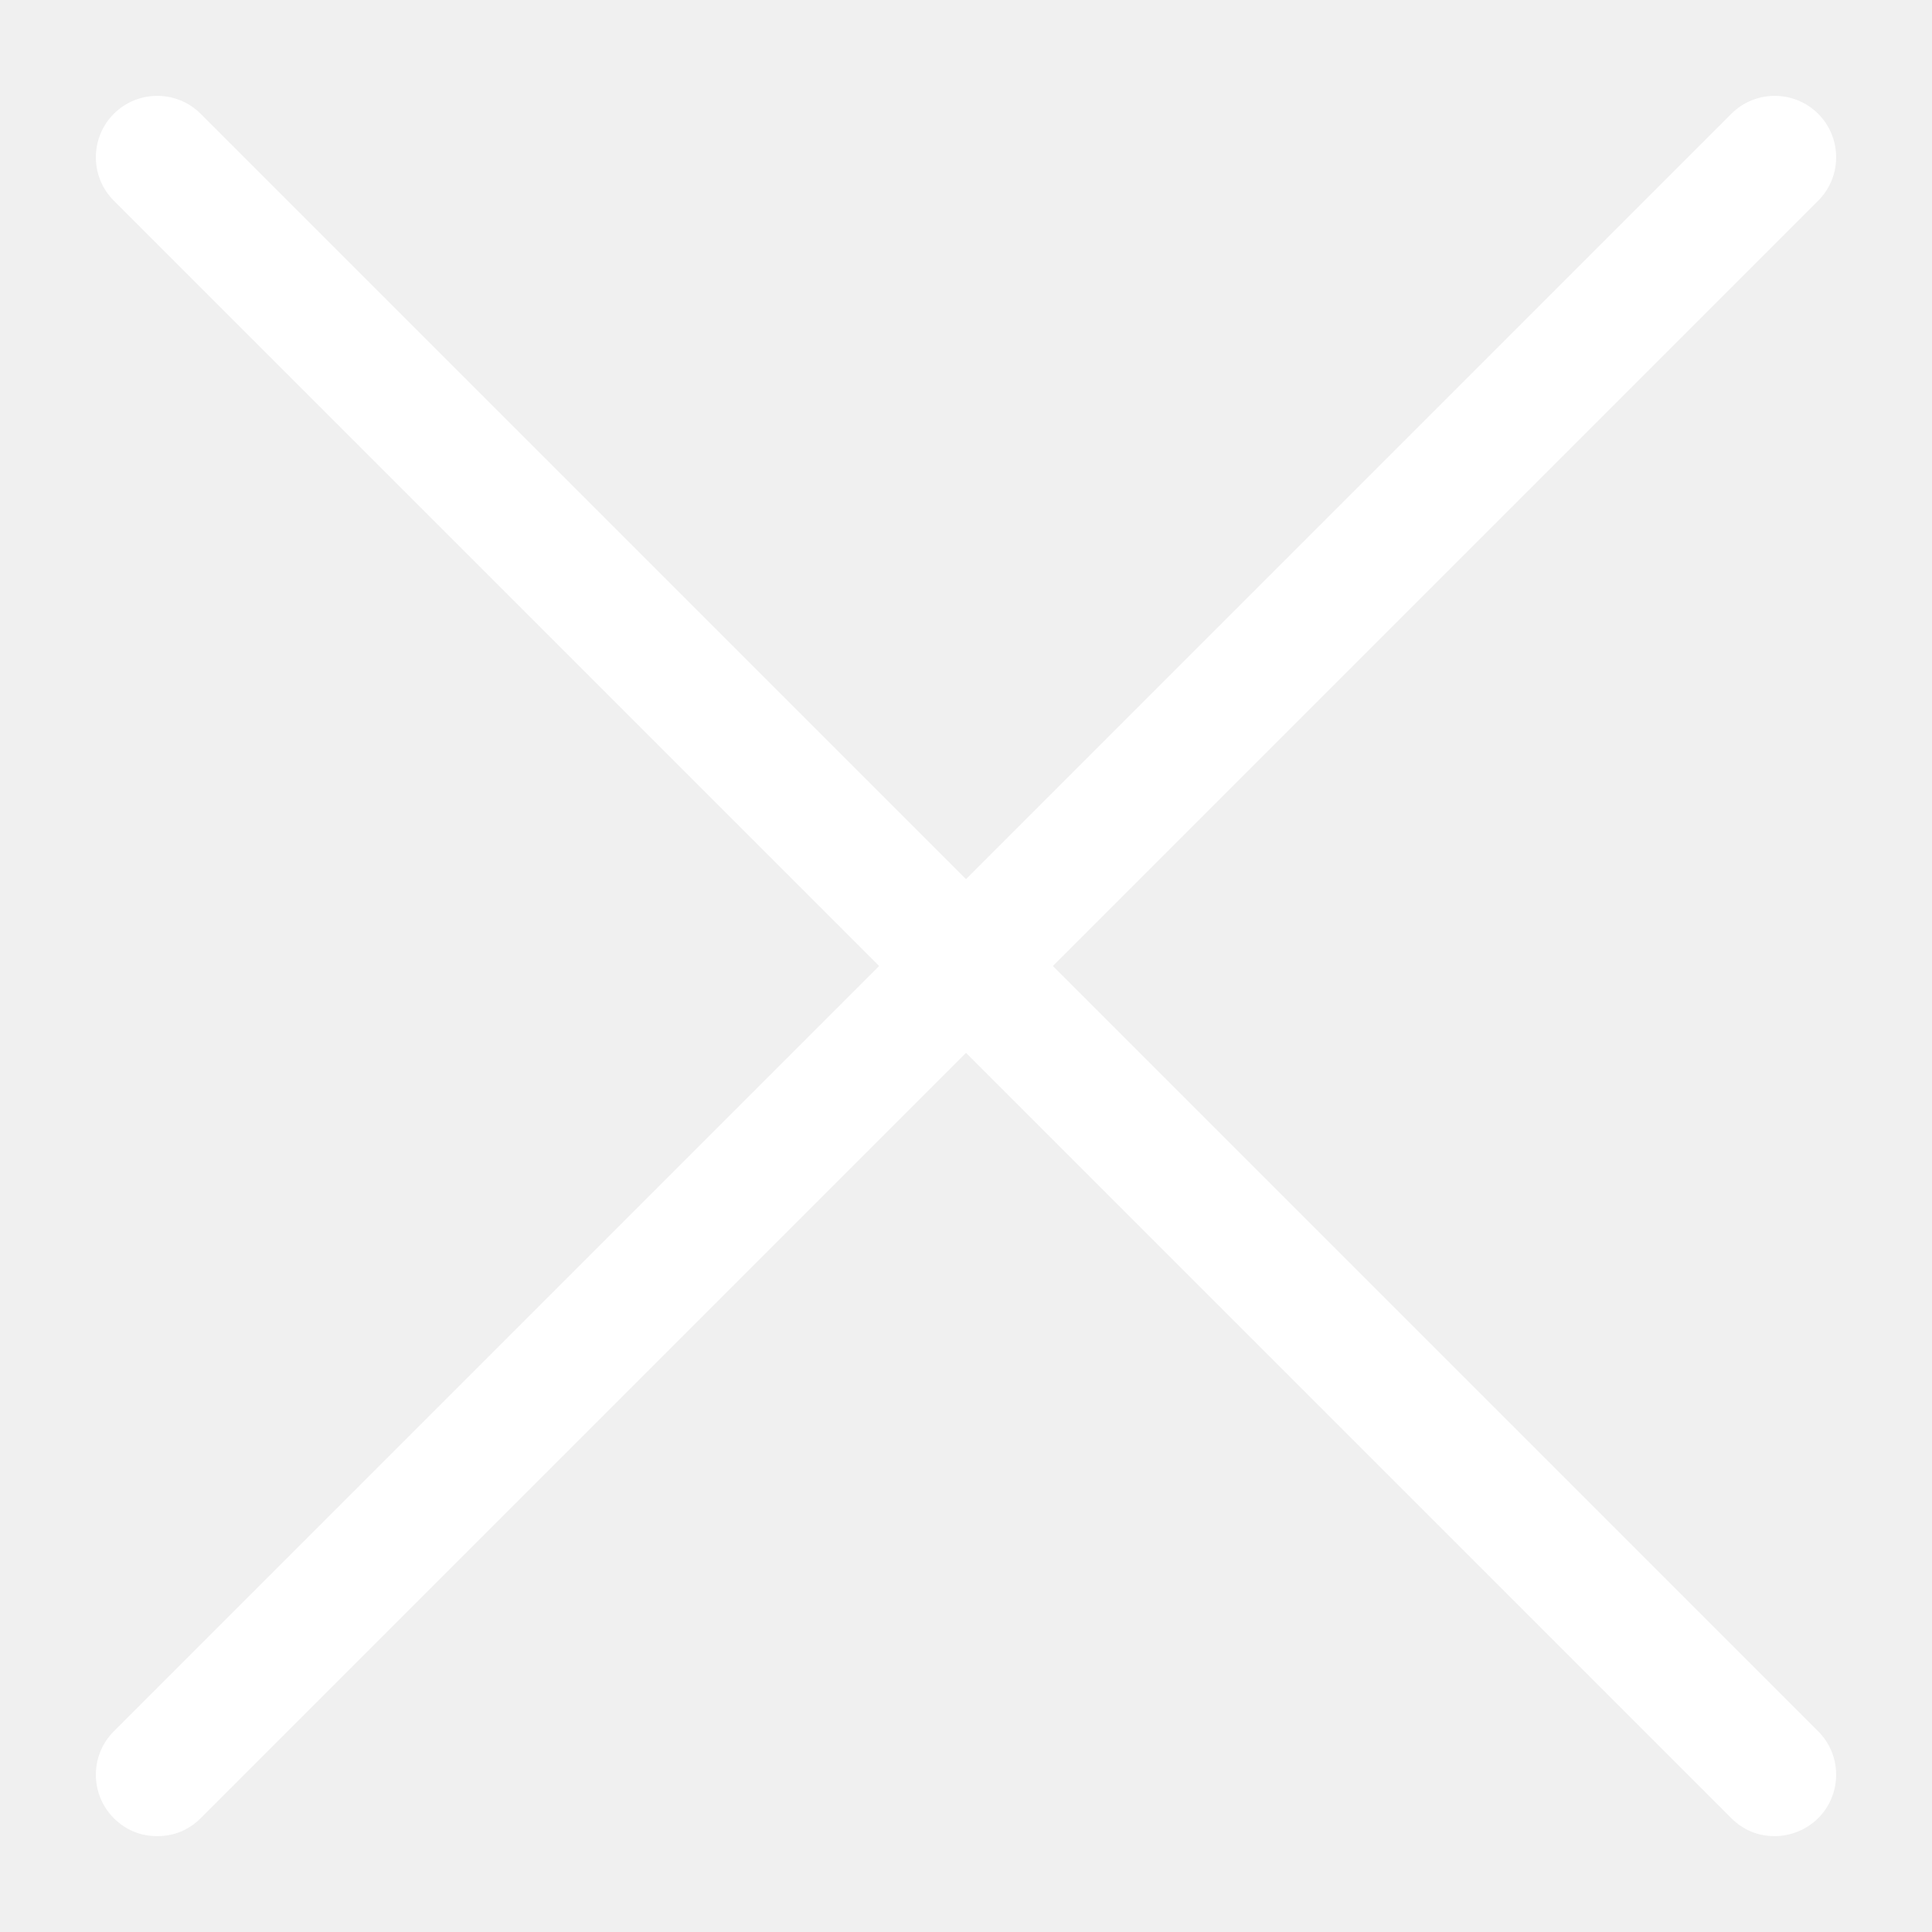
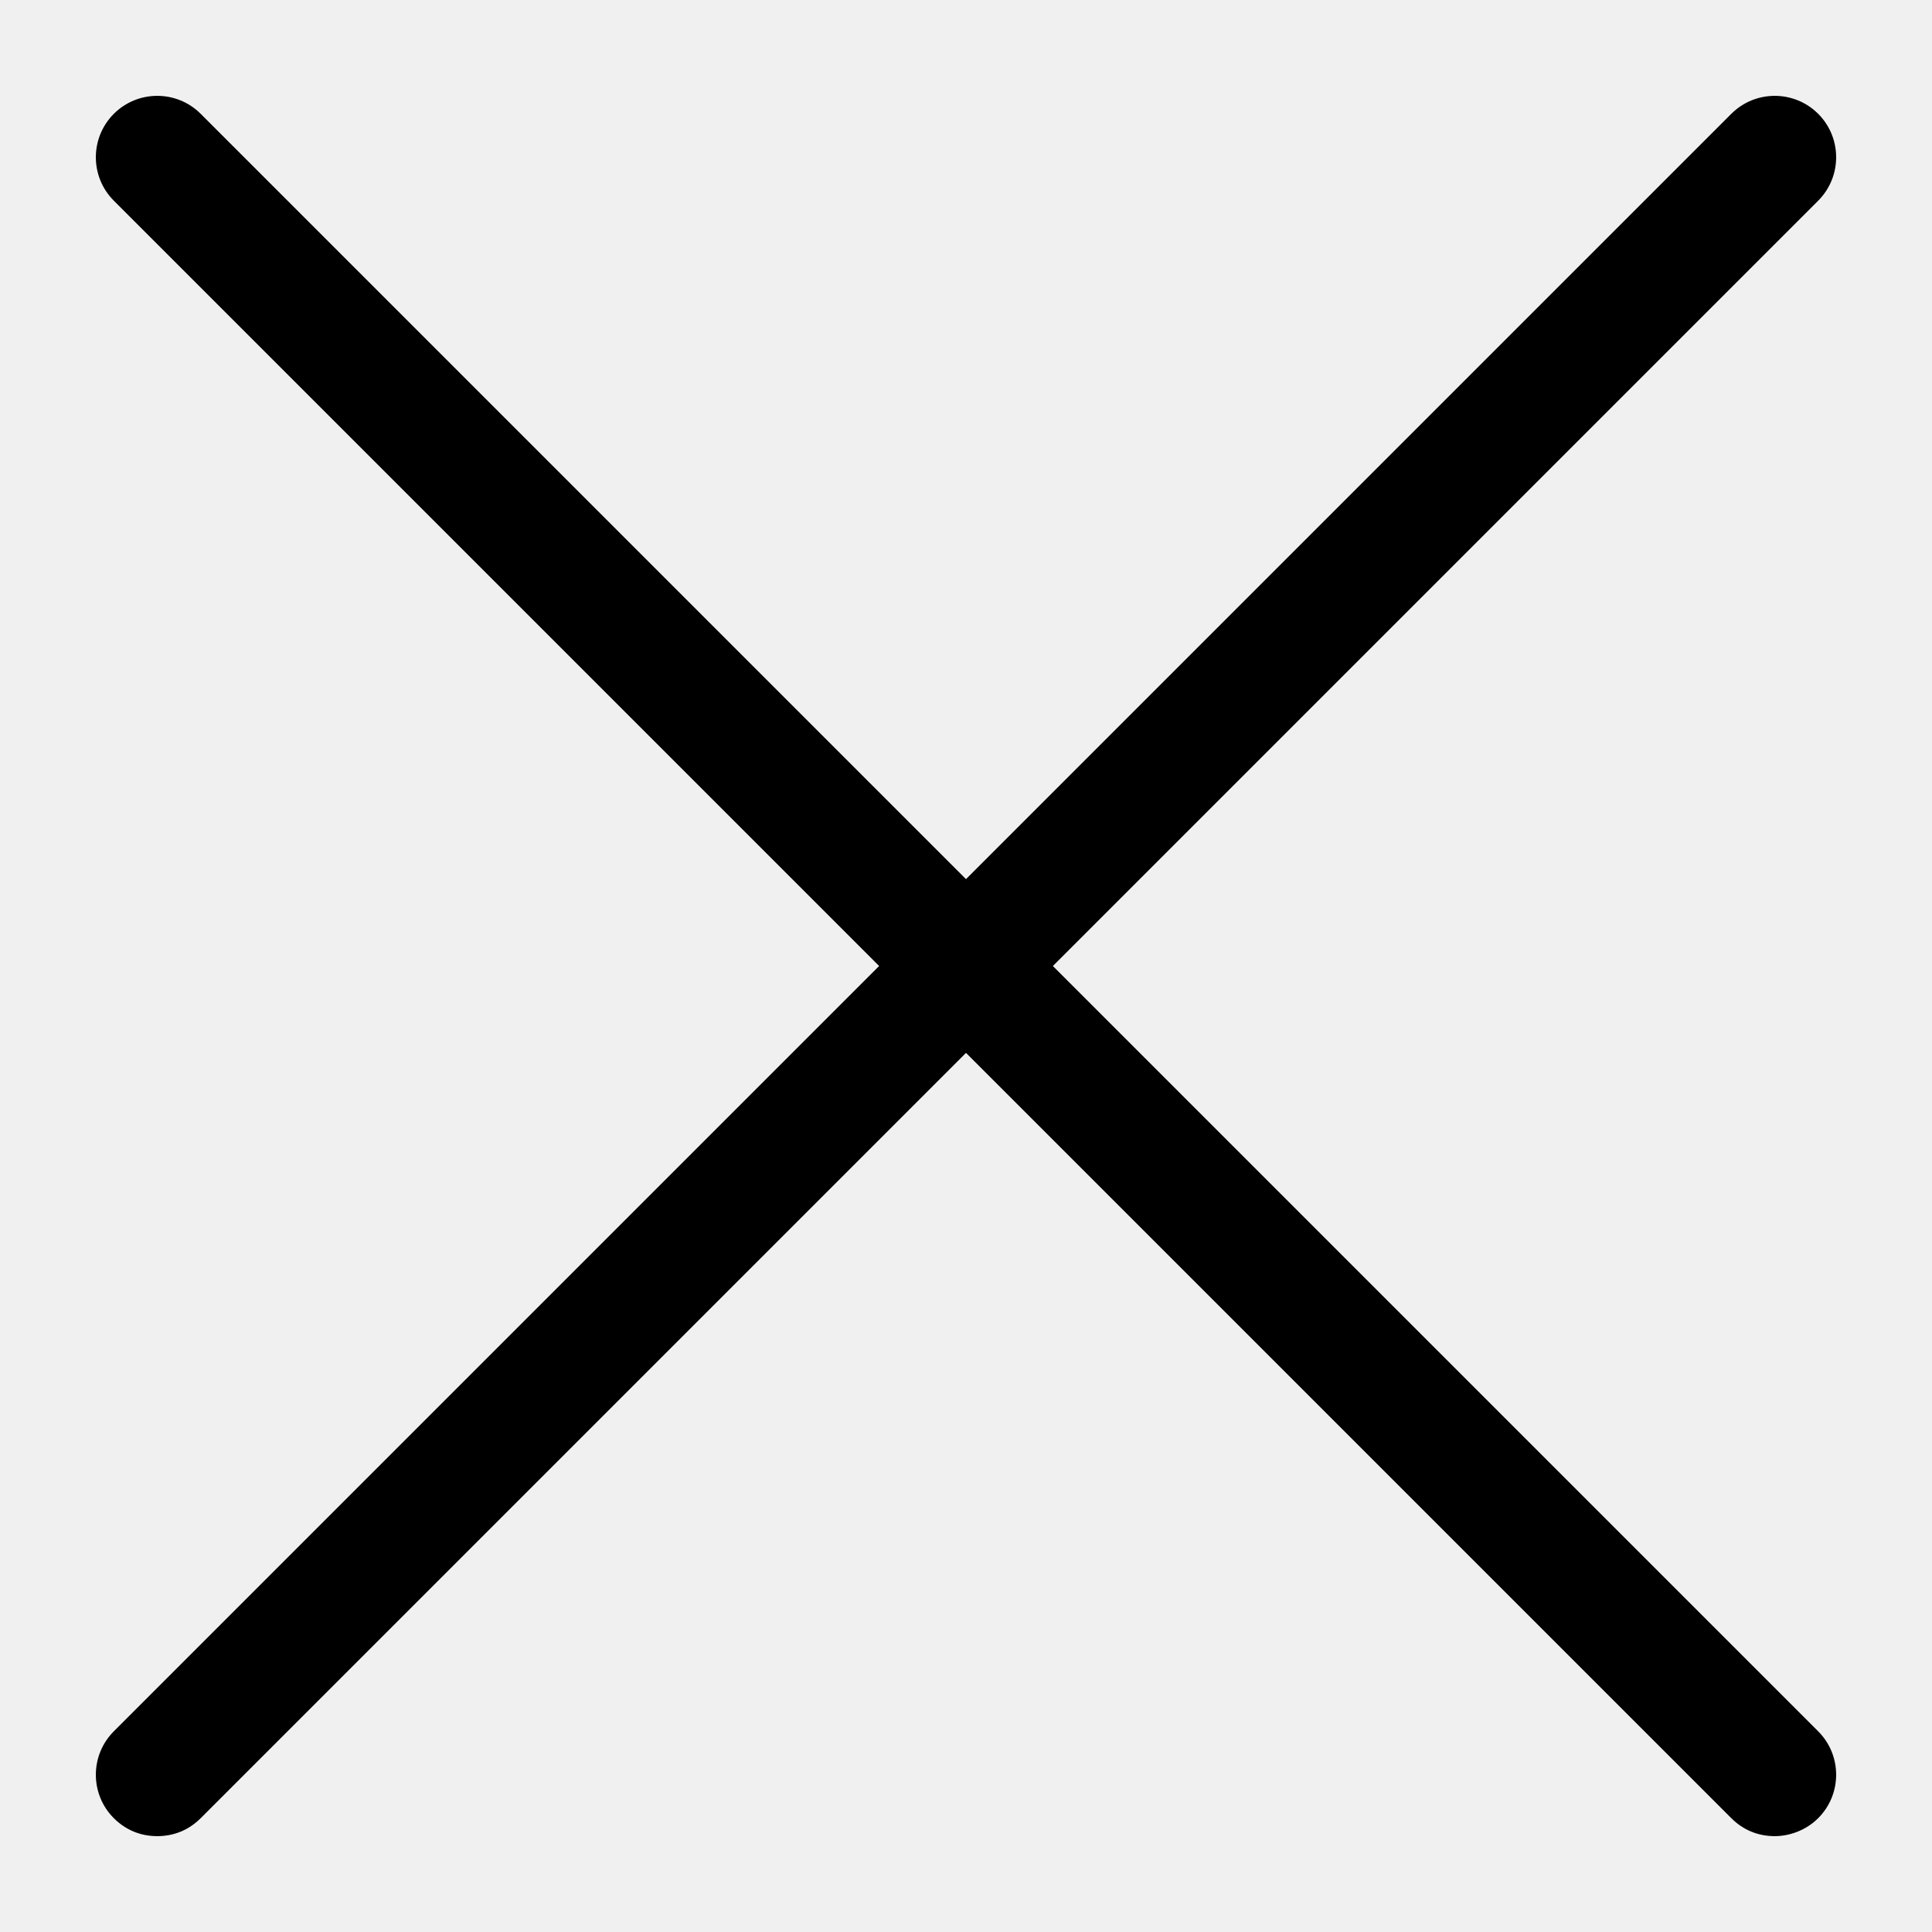
<svg xmlns="http://www.w3.org/2000/svg" version="1.1" viewBox="0 0 129 129" enable-background="new 0 0 129 129" width="16px" height="16px">
  <g>
-     <path d="M7.6,121.4c0.8,0.8,1.8,1.2,2.9,1.2s2.1-0.4,2.9-1.2l51.1-51.1l51.1,51.1c0.8,0.8,1.8,1.2,2.9,1.2c1,0,2.1-0.4,2.9-1.2   c1.6-1.6,1.6-4.2,0-5.8L70.3,64.5l51.1-51.1c1.6-1.6,1.6-4.2,0-5.8s-4.2-1.6-5.8,0L64.5,58.7L13.4,7.6C11.8,6,9.2,6,7.6,7.6   s-1.6,4.2,0,5.8l51.1,51.1L7.6,115.6C6,117.2,6,119.8,7.6,121.4z" fill="#FFFFFF" />
+     <path d="M7.6,121.4c0.8,0.8,1.8,1.2,2.9,1.2s2.1-0.4,2.9-1.2l51.1-51.1l51.1,51.1c0.8,0.8,1.8,1.2,2.9,1.2c1,0,2.1-0.4,2.9-1.2   c1.6-1.6,1.6-4.2,0-5.8L70.3,64.5l51.1-51.1c1.6-1.6,1.6-4.2,0-5.8s-4.2-1.6-5.8,0L64.5,58.7L13.4,7.6C11.8,6,9.2,6,7.6,7.6   s-1.6,4.2,0,5.8l51.1,51.1L7.6,115.6C6,117.2,6,119.8,7.6,121.4z" fill="#000" />
  </g>
</svg>
